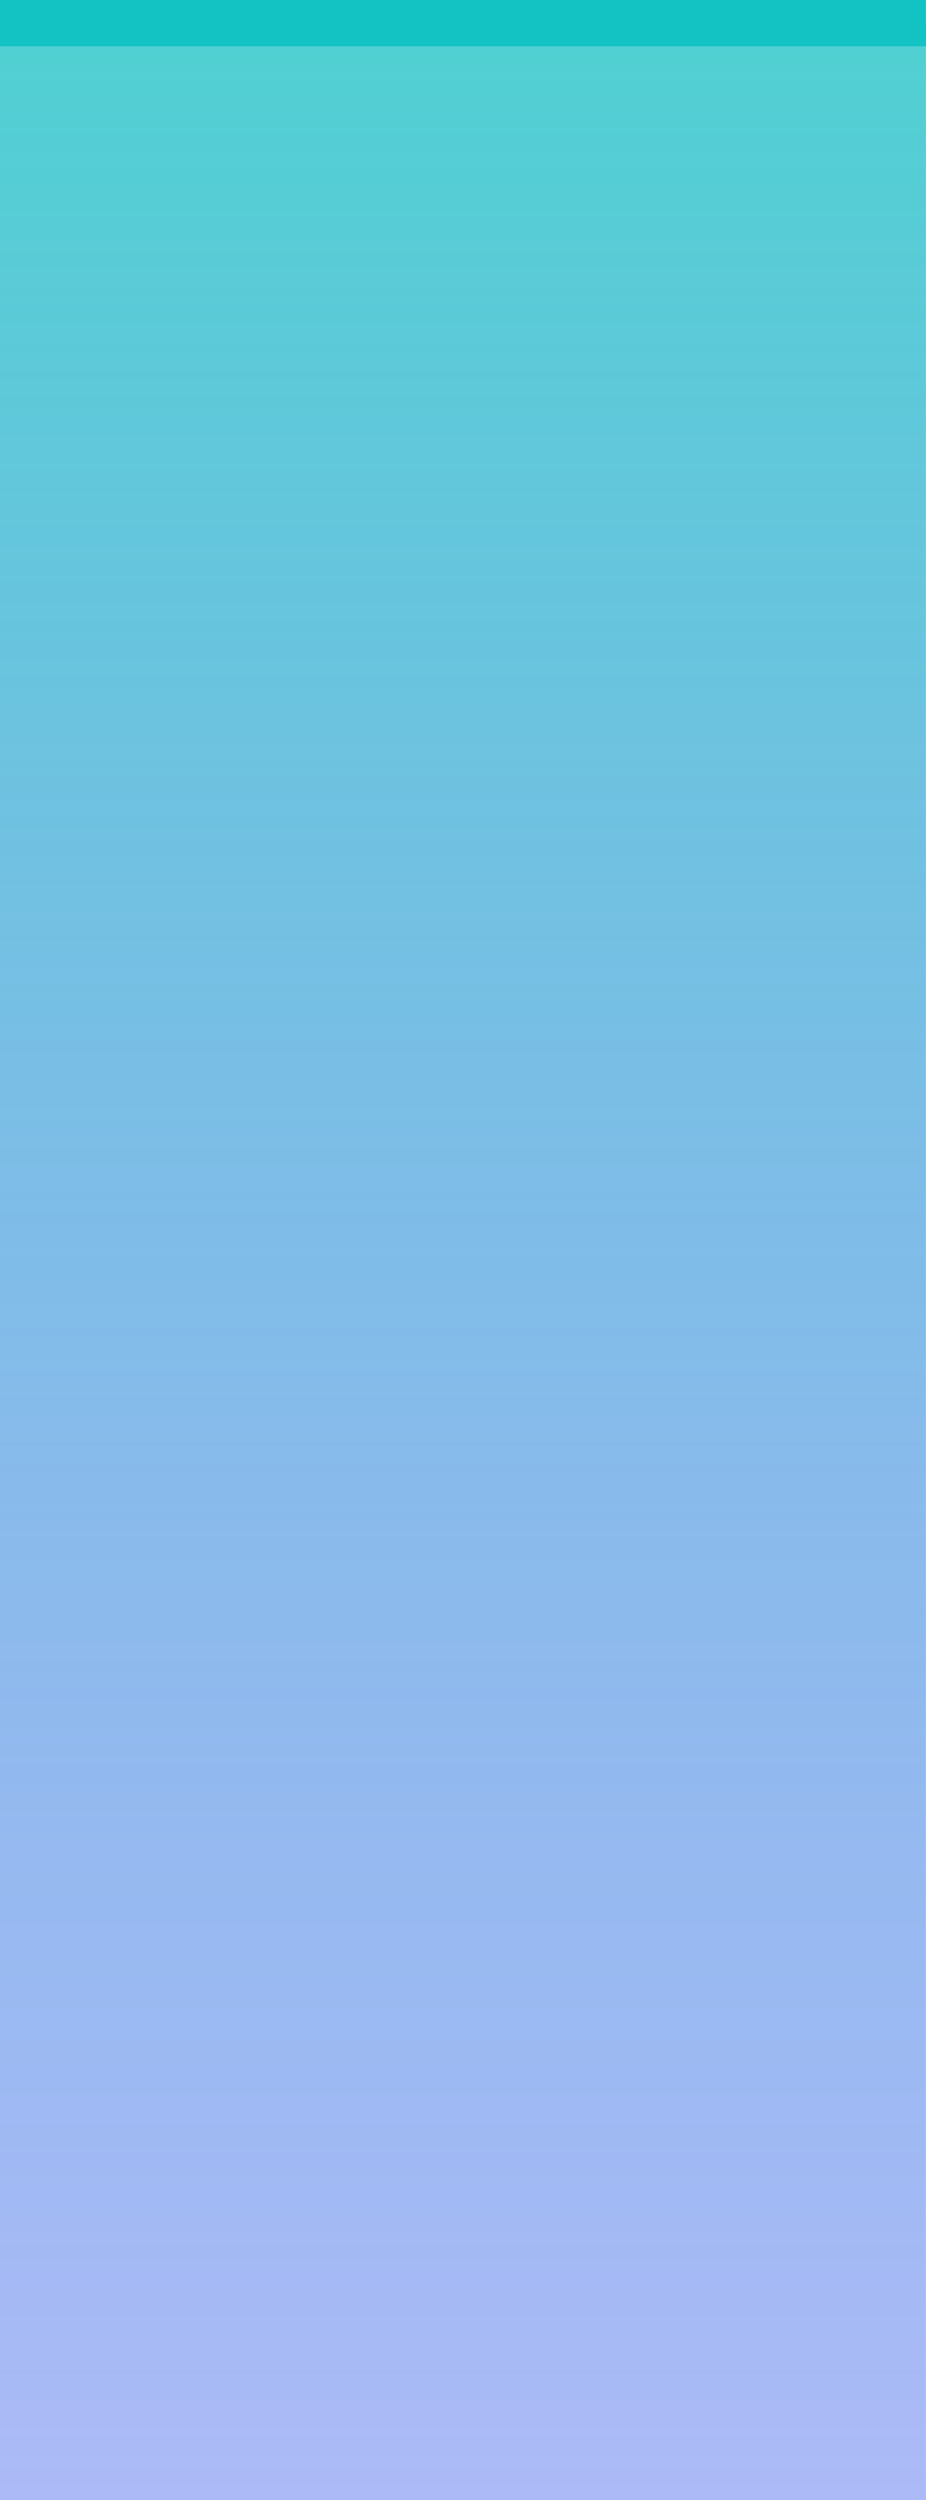
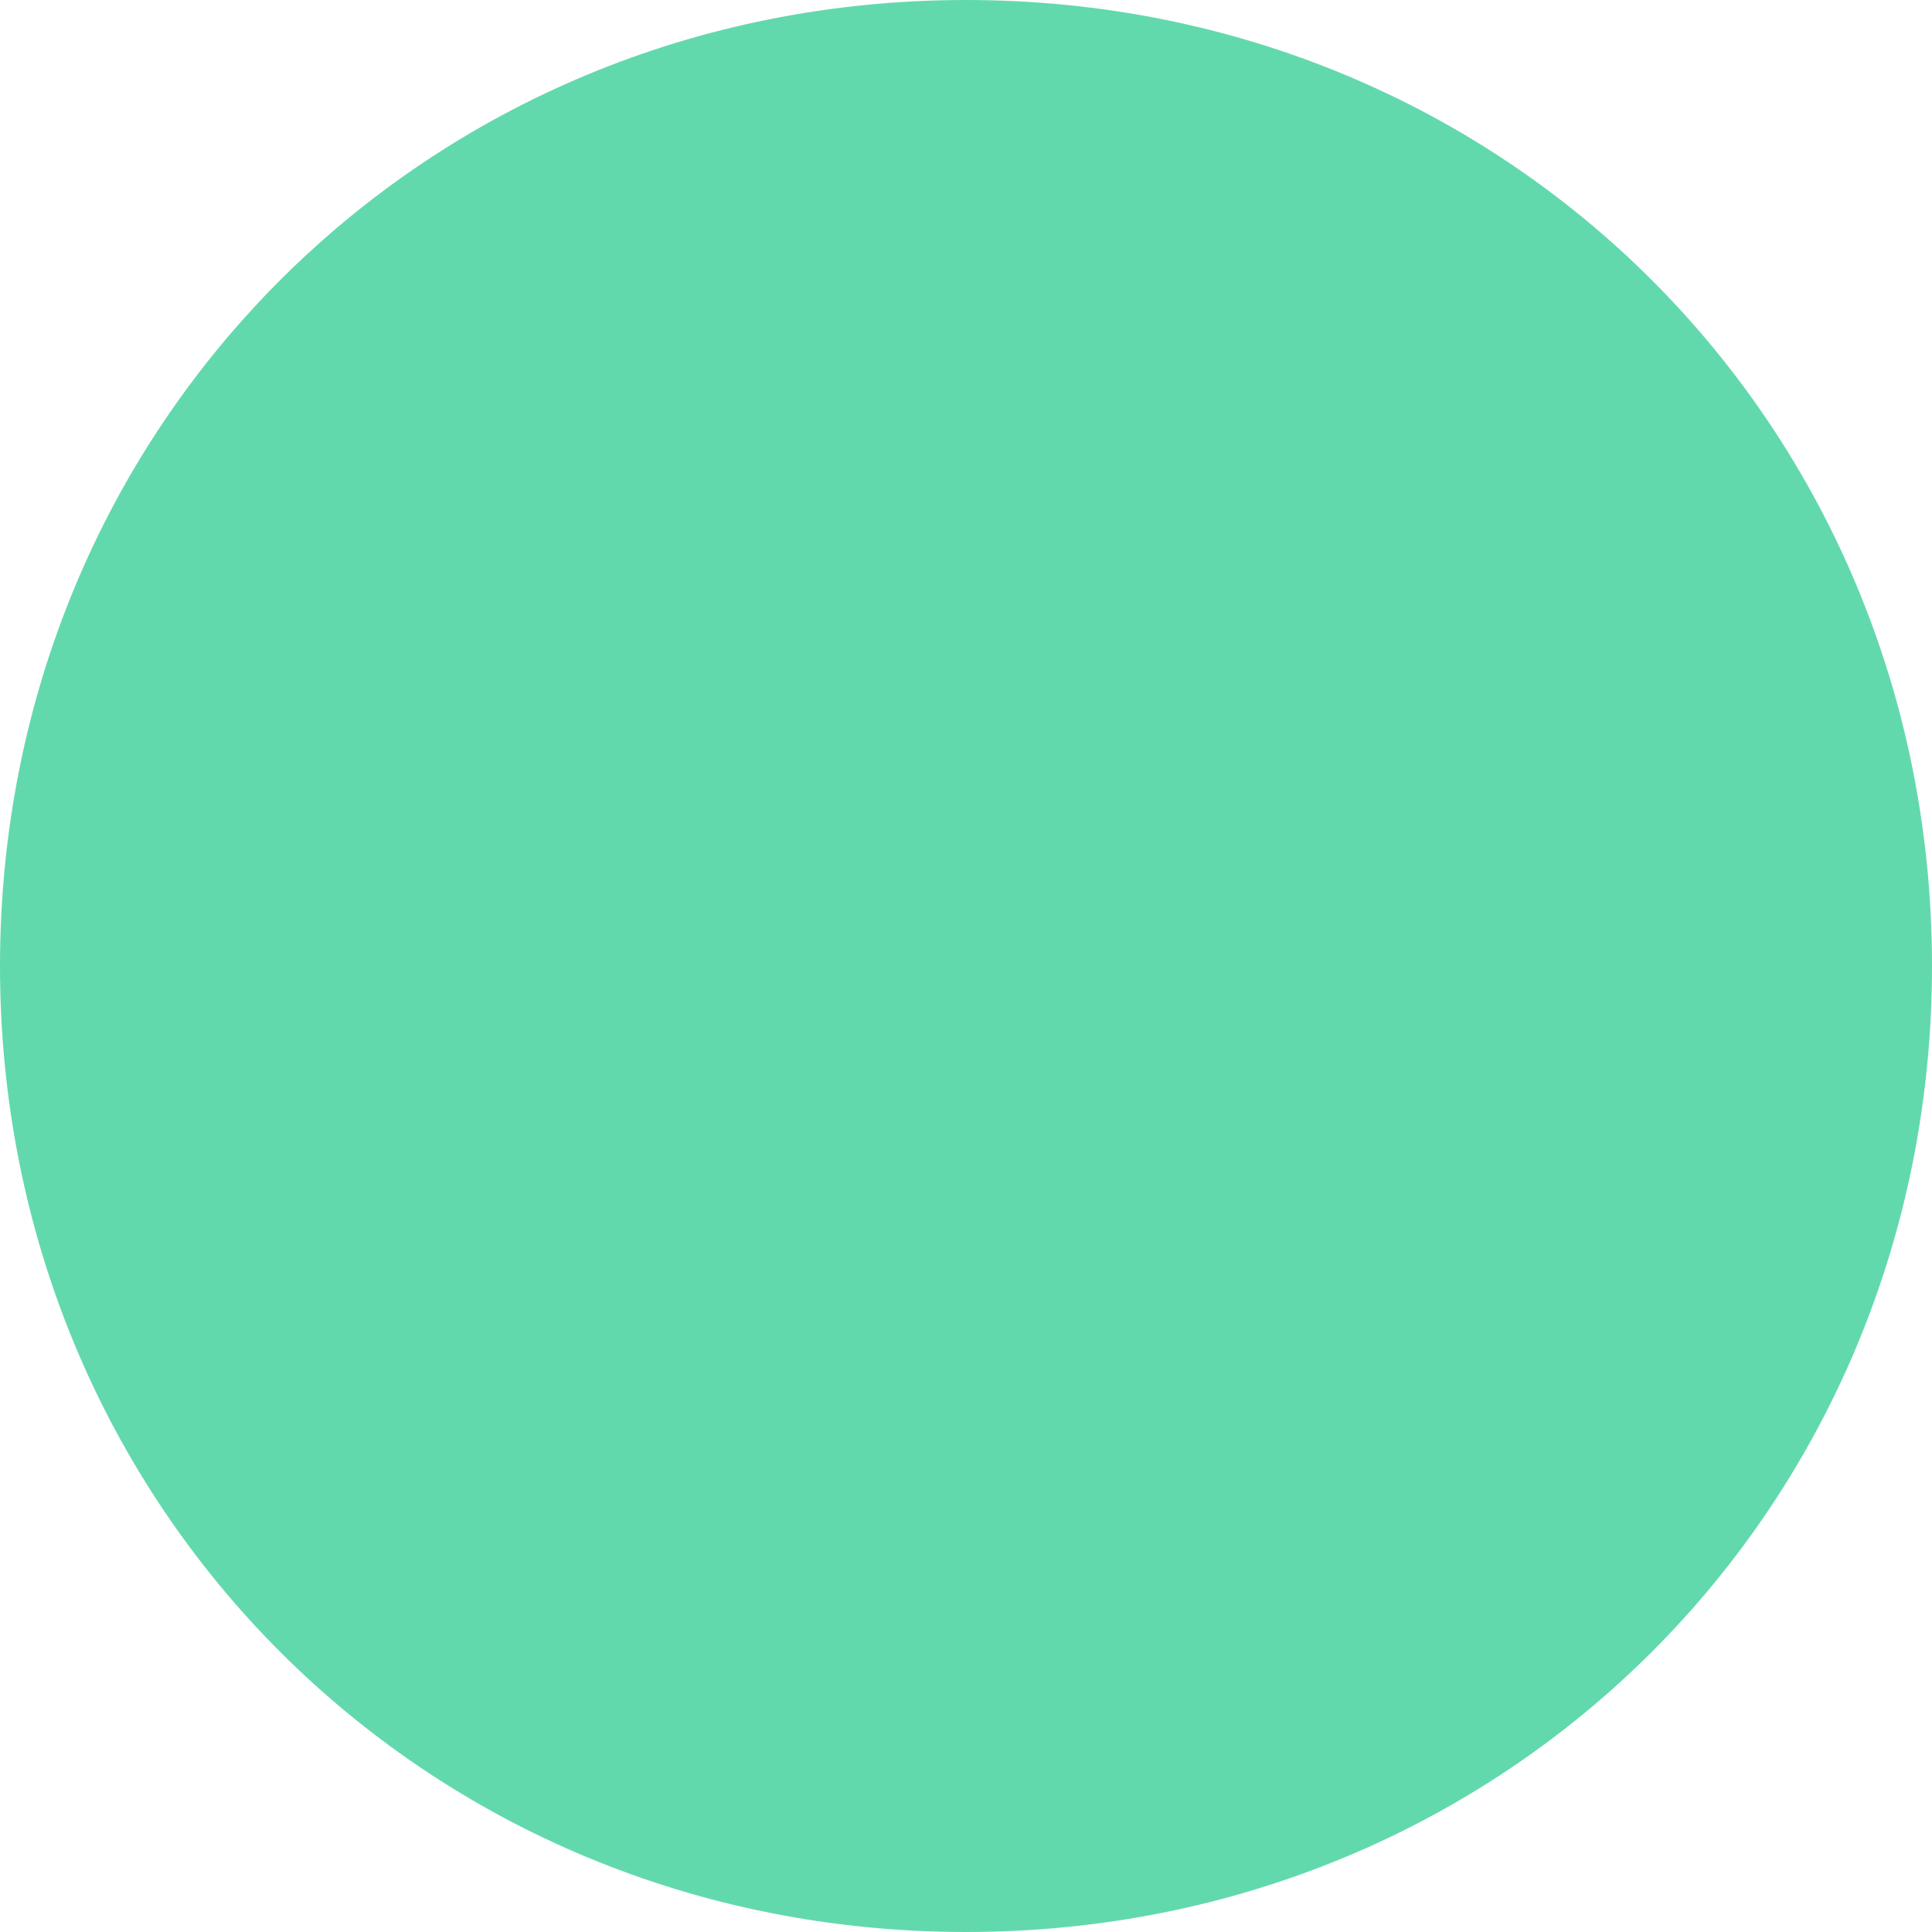
- <svg xmlns="http://www.w3.org/2000/svg" version="1.1" width="20px" height="54px">
-   <defs>
-     <linearGradient gradientUnits="userSpaceOnUse" x1="418" y1="917" x2="418" y2="971" id="LinearGradient341">
-       <stop id="Stop342" stop-color="#13c2c2" stop-opacity="0.749" offset="0" />
-       <stop id="Stop343" stop-color="#2f54eb" stop-opacity="0.4" offset="1" />
-     </linearGradient>
-   </defs>
-   <g transform="matrix(1 0 0 1 -408 -917 )">
-     <path d="M 408 917.5  L 428 917.5  L 428 971  L 408 971  L 408 917.5  Z " fill-rule="nonzero" fill="url(#LinearGradient341)" stroke="none" />
-     <path d="M 408 917.5  L 428 917.5  " stroke-width="1" stroke="#13c2c2" fill="none" />
+ <svg xmlns="http://www.w3.org/2000/svg" version="1.1" width="15px" height="15px">
+   <g transform="matrix(1 0 0 1 -210 -222 )">
+     <path d="M 217.5 222  C 221.7 222  225 225.3  225 229.5  C 225 233.7  221.7 237  217.5 237  C 213.3 237  210 233.7  210 229.5  C 210 225.3  213.3 222  217.5 222  Z " fill-rule="nonzero" fill="#62d9ad" stroke="none" />
  </g>
</svg>
